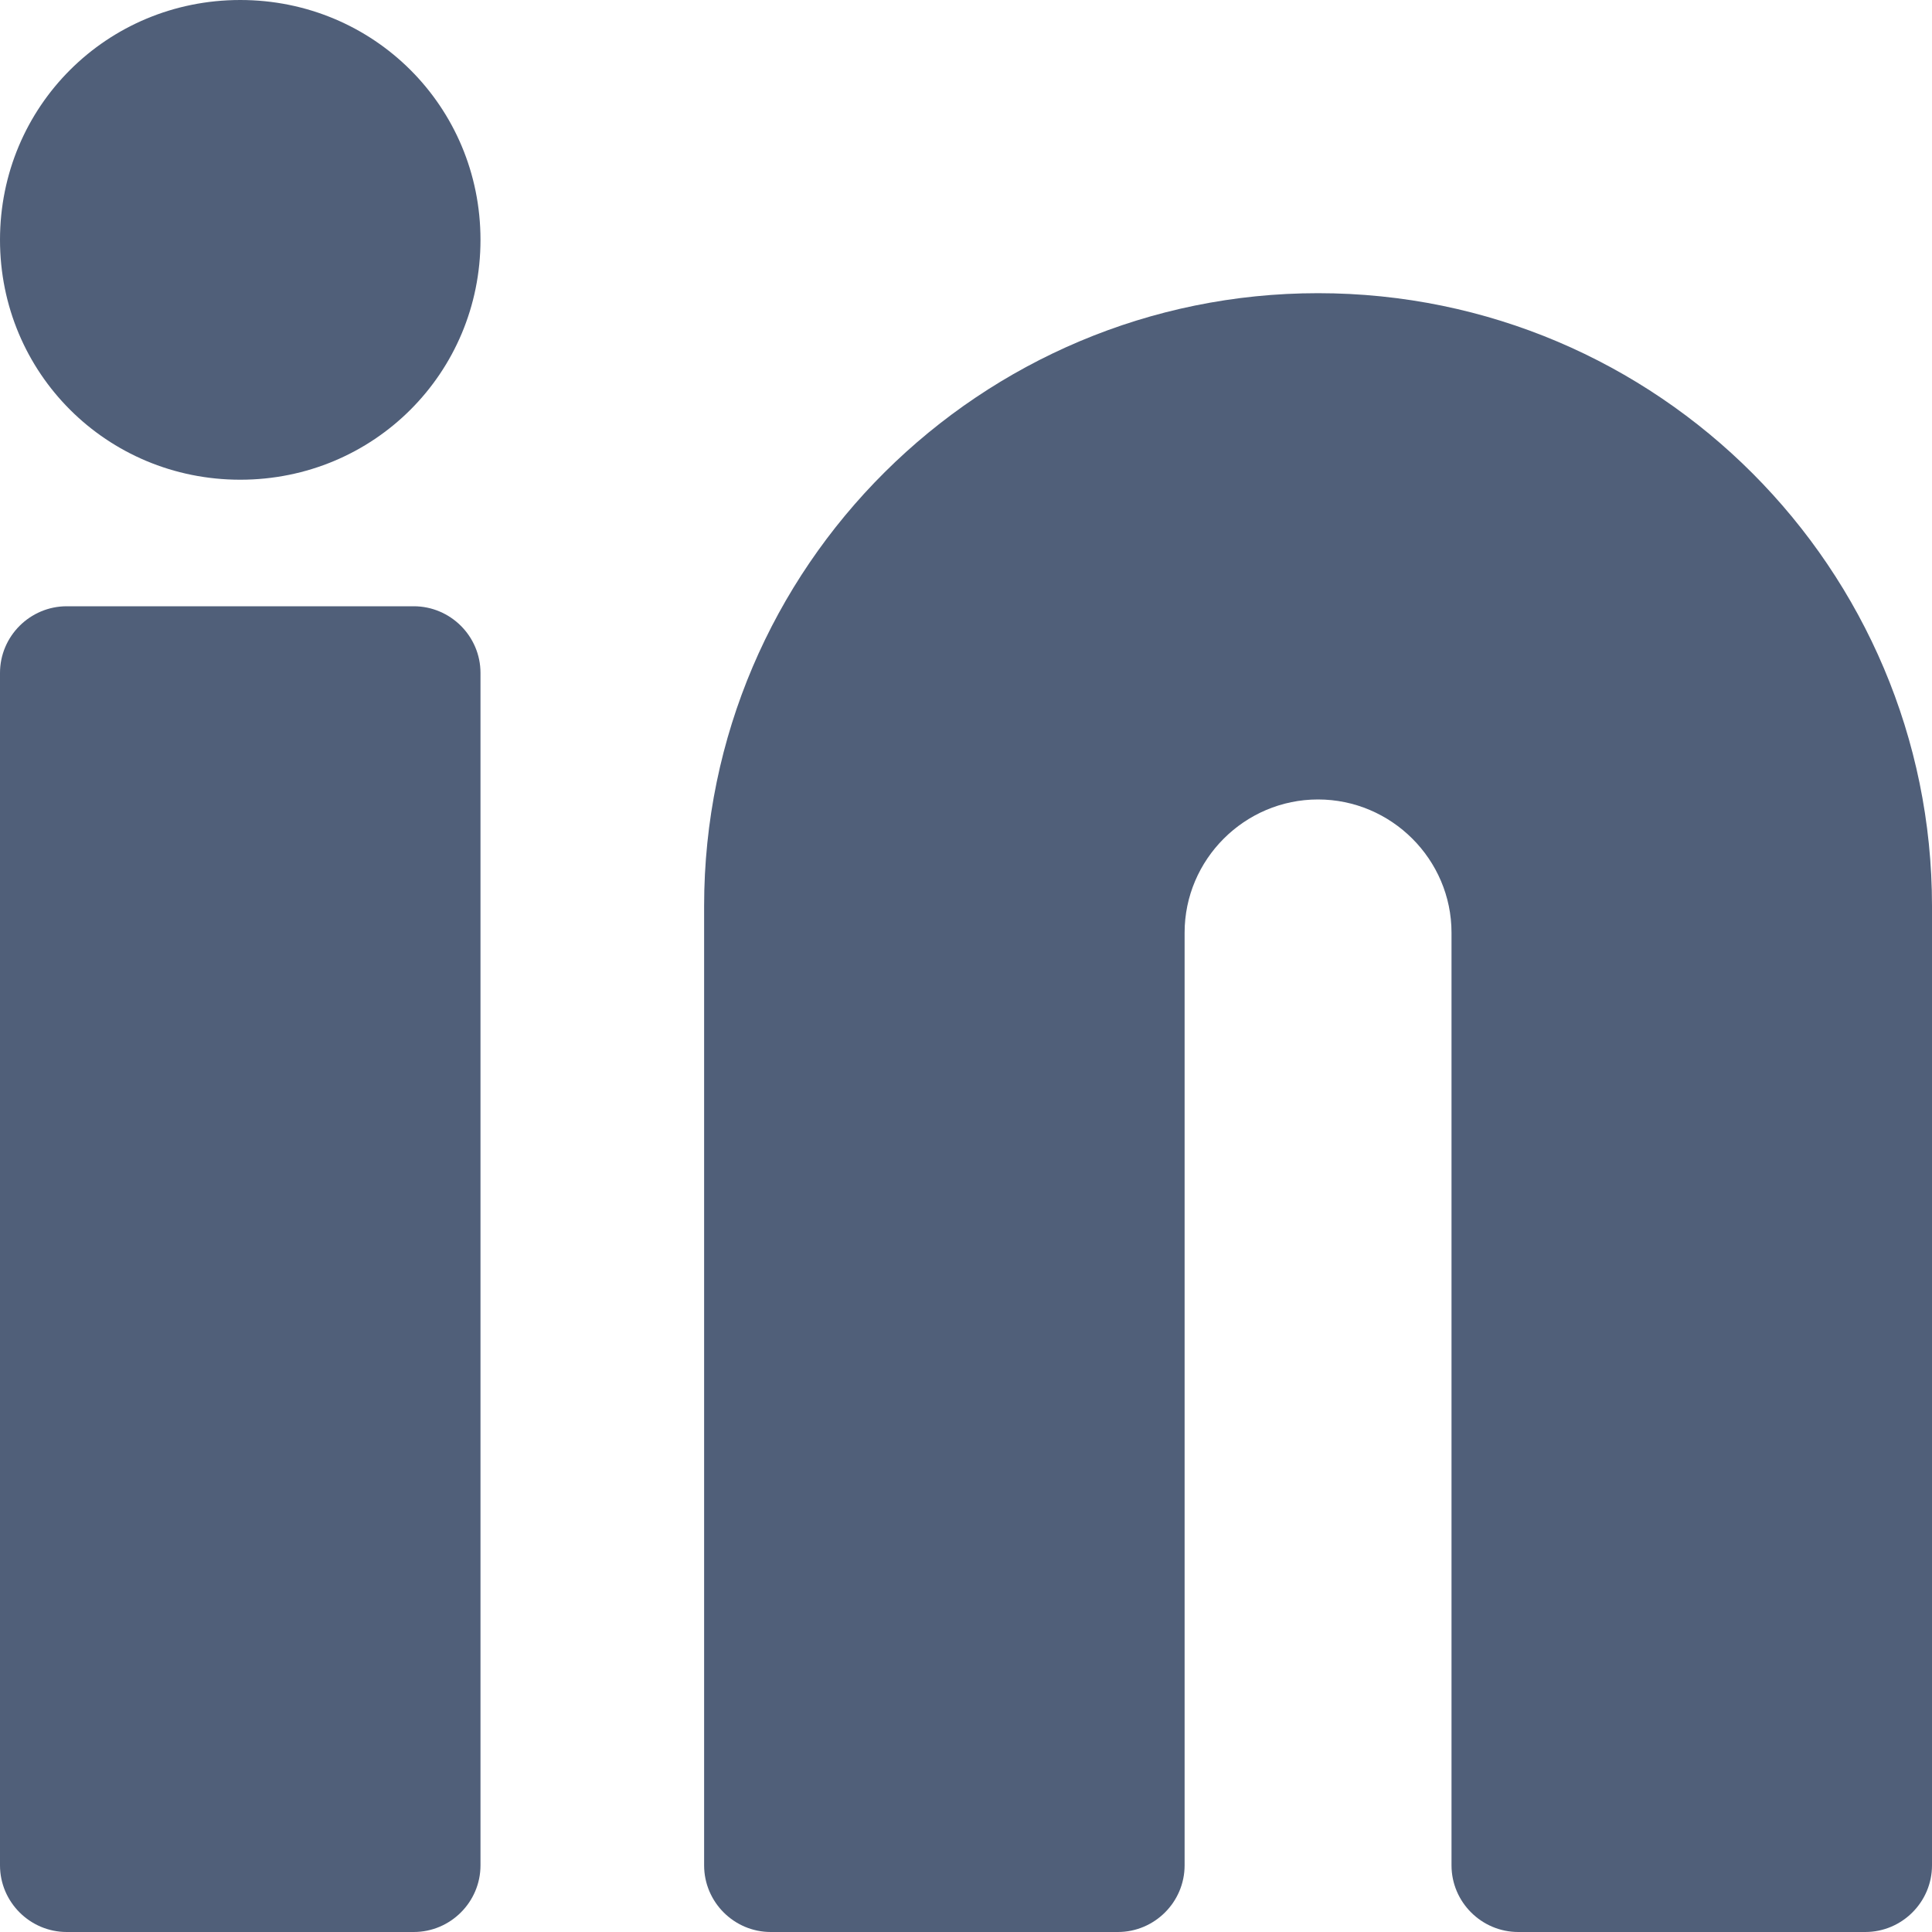
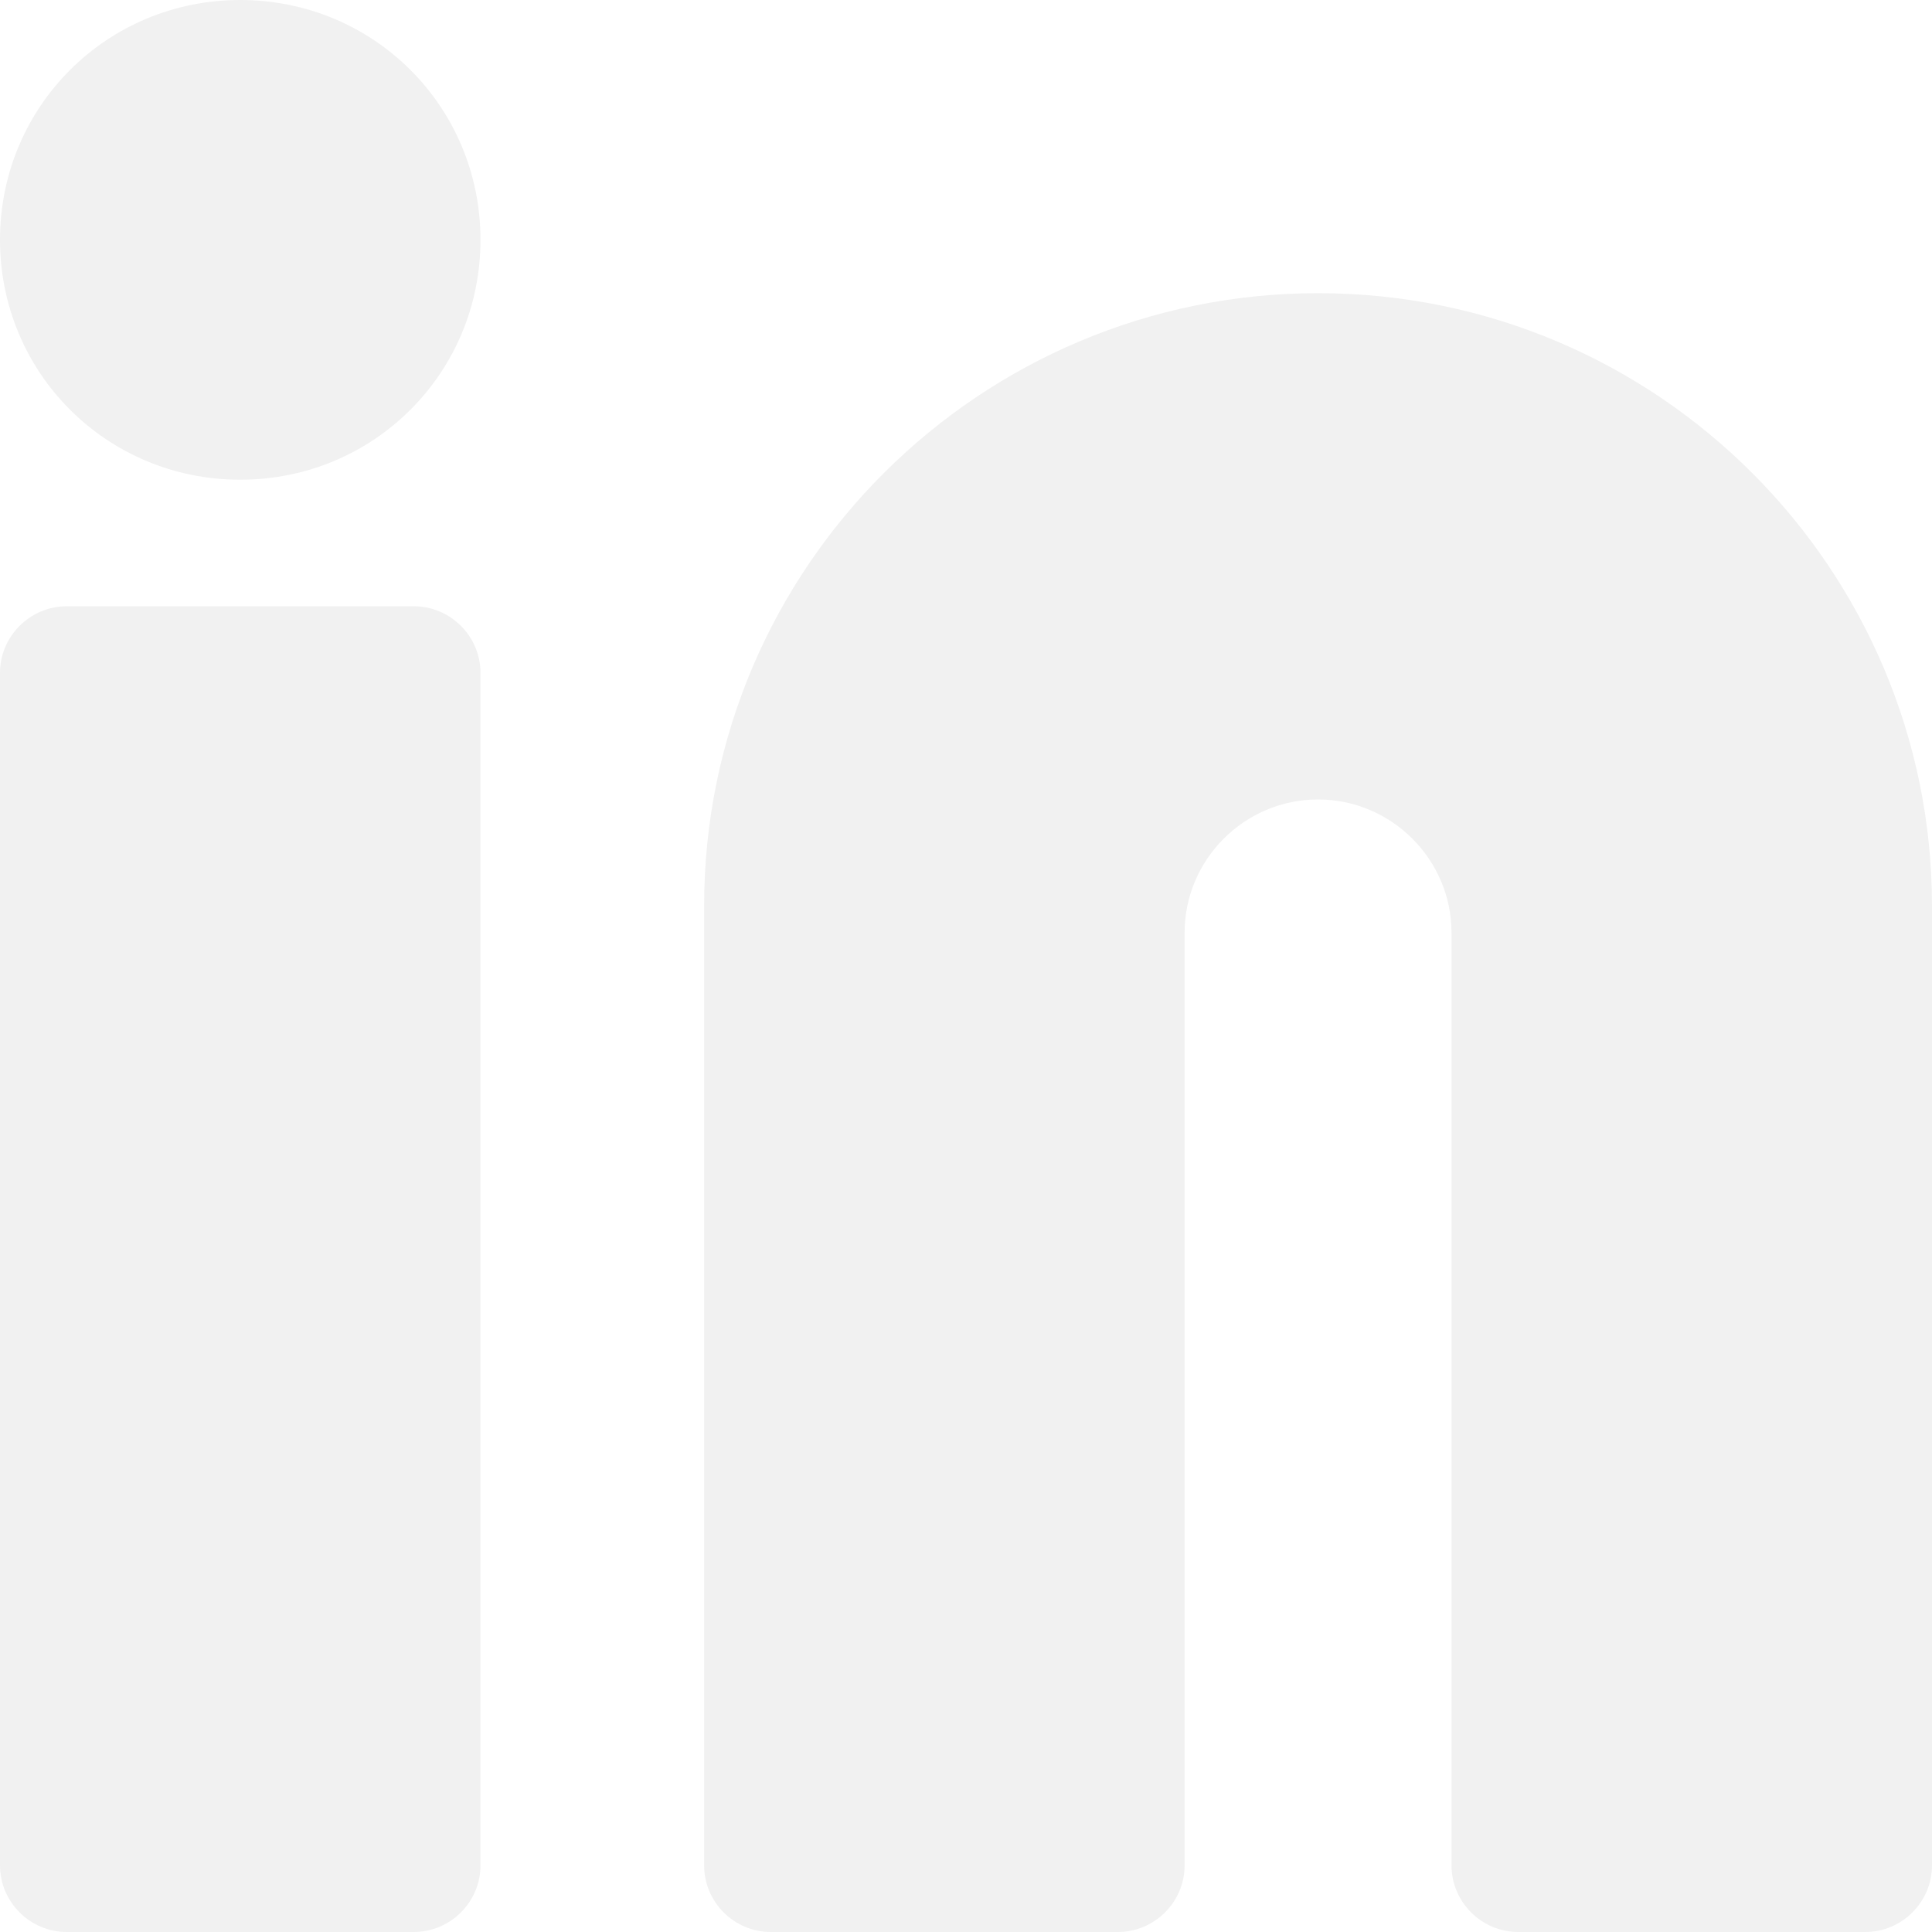
<svg xmlns="http://www.w3.org/2000/svg" width="20" height="20" viewBox="0 0 20 20" fill="none">
-   <path d="M13.644 3.035C10.156 3.035 7.289 5.862 7.289 9.379V19.31C7.289 19.69 7.599 20 7.979 20H11.572C11.952 20 12.263 19.69 12.263 19.31V9.655C12.263 8.897 12.884 8.276 13.644 8.276C14.404 8.276 15.026 8.897 15.026 9.655V19.31C15.026 19.69 15.337 20 15.717 20H19.309C19.689 20 20 19.69 20 19.31V9.379C20 5.897 17.168 3.035 13.644 3.035Z" fill="#505F79" />
-   <path d="M2.487 0C1.105 0 0 1.103 0 2.483C0 3.862 1.105 4.966 2.487 4.966C3.869 4.966 4.974 3.862 4.974 2.483C4.974 1.103 3.869 0 2.487 0Z" fill="#505F79" />
-   <path d="M4.283 6.276H0.691C0.311 6.276 0 6.586 0 6.966V19.31C0 19.69 0.311 20 0.691 20H4.283C4.663 20 4.974 19.69 4.974 19.31V6.966C4.974 6.586 4.663 6.276 4.283 6.276Z" fill="#505F79" />
+   <path d="M13.644 3.035C10.156 3.035 7.289 5.862 7.289 9.379V19.31C7.289 19.69 7.599 20 7.979 20H11.572C11.952 20 12.263 19.69 12.263 19.31V9.655C12.263 8.897 12.884 8.276 13.644 8.276C14.404 8.276 15.026 8.897 15.026 9.655V19.31C15.026 19.69 15.337 20 15.717 20H19.309C19.689 20 20 19.69 20 19.31V9.379C20 5.897 17.168 3.035 13.644 3.035Z" fill="#f1f1f1" />
+   <path d="M2.487 0C1.105 0 0 1.103 0 2.483C0 3.862 1.105 4.966 2.487 4.966C3.869 4.966 4.974 3.862 4.974 2.483C4.974 1.103 3.869 0 2.487 0Z" fill="#f1f1f1" />
+   <path d="M4.283 6.276H0.691C0.311 6.276 0 6.586 0 6.966V19.31C0 19.69 0.311 20 0.691 20H4.283C4.663 20 4.974 19.69 4.974 19.31V6.966C4.974 6.586 4.663 6.276 4.283 6.276Z" fill="#f1f1f1" />
</svg>
